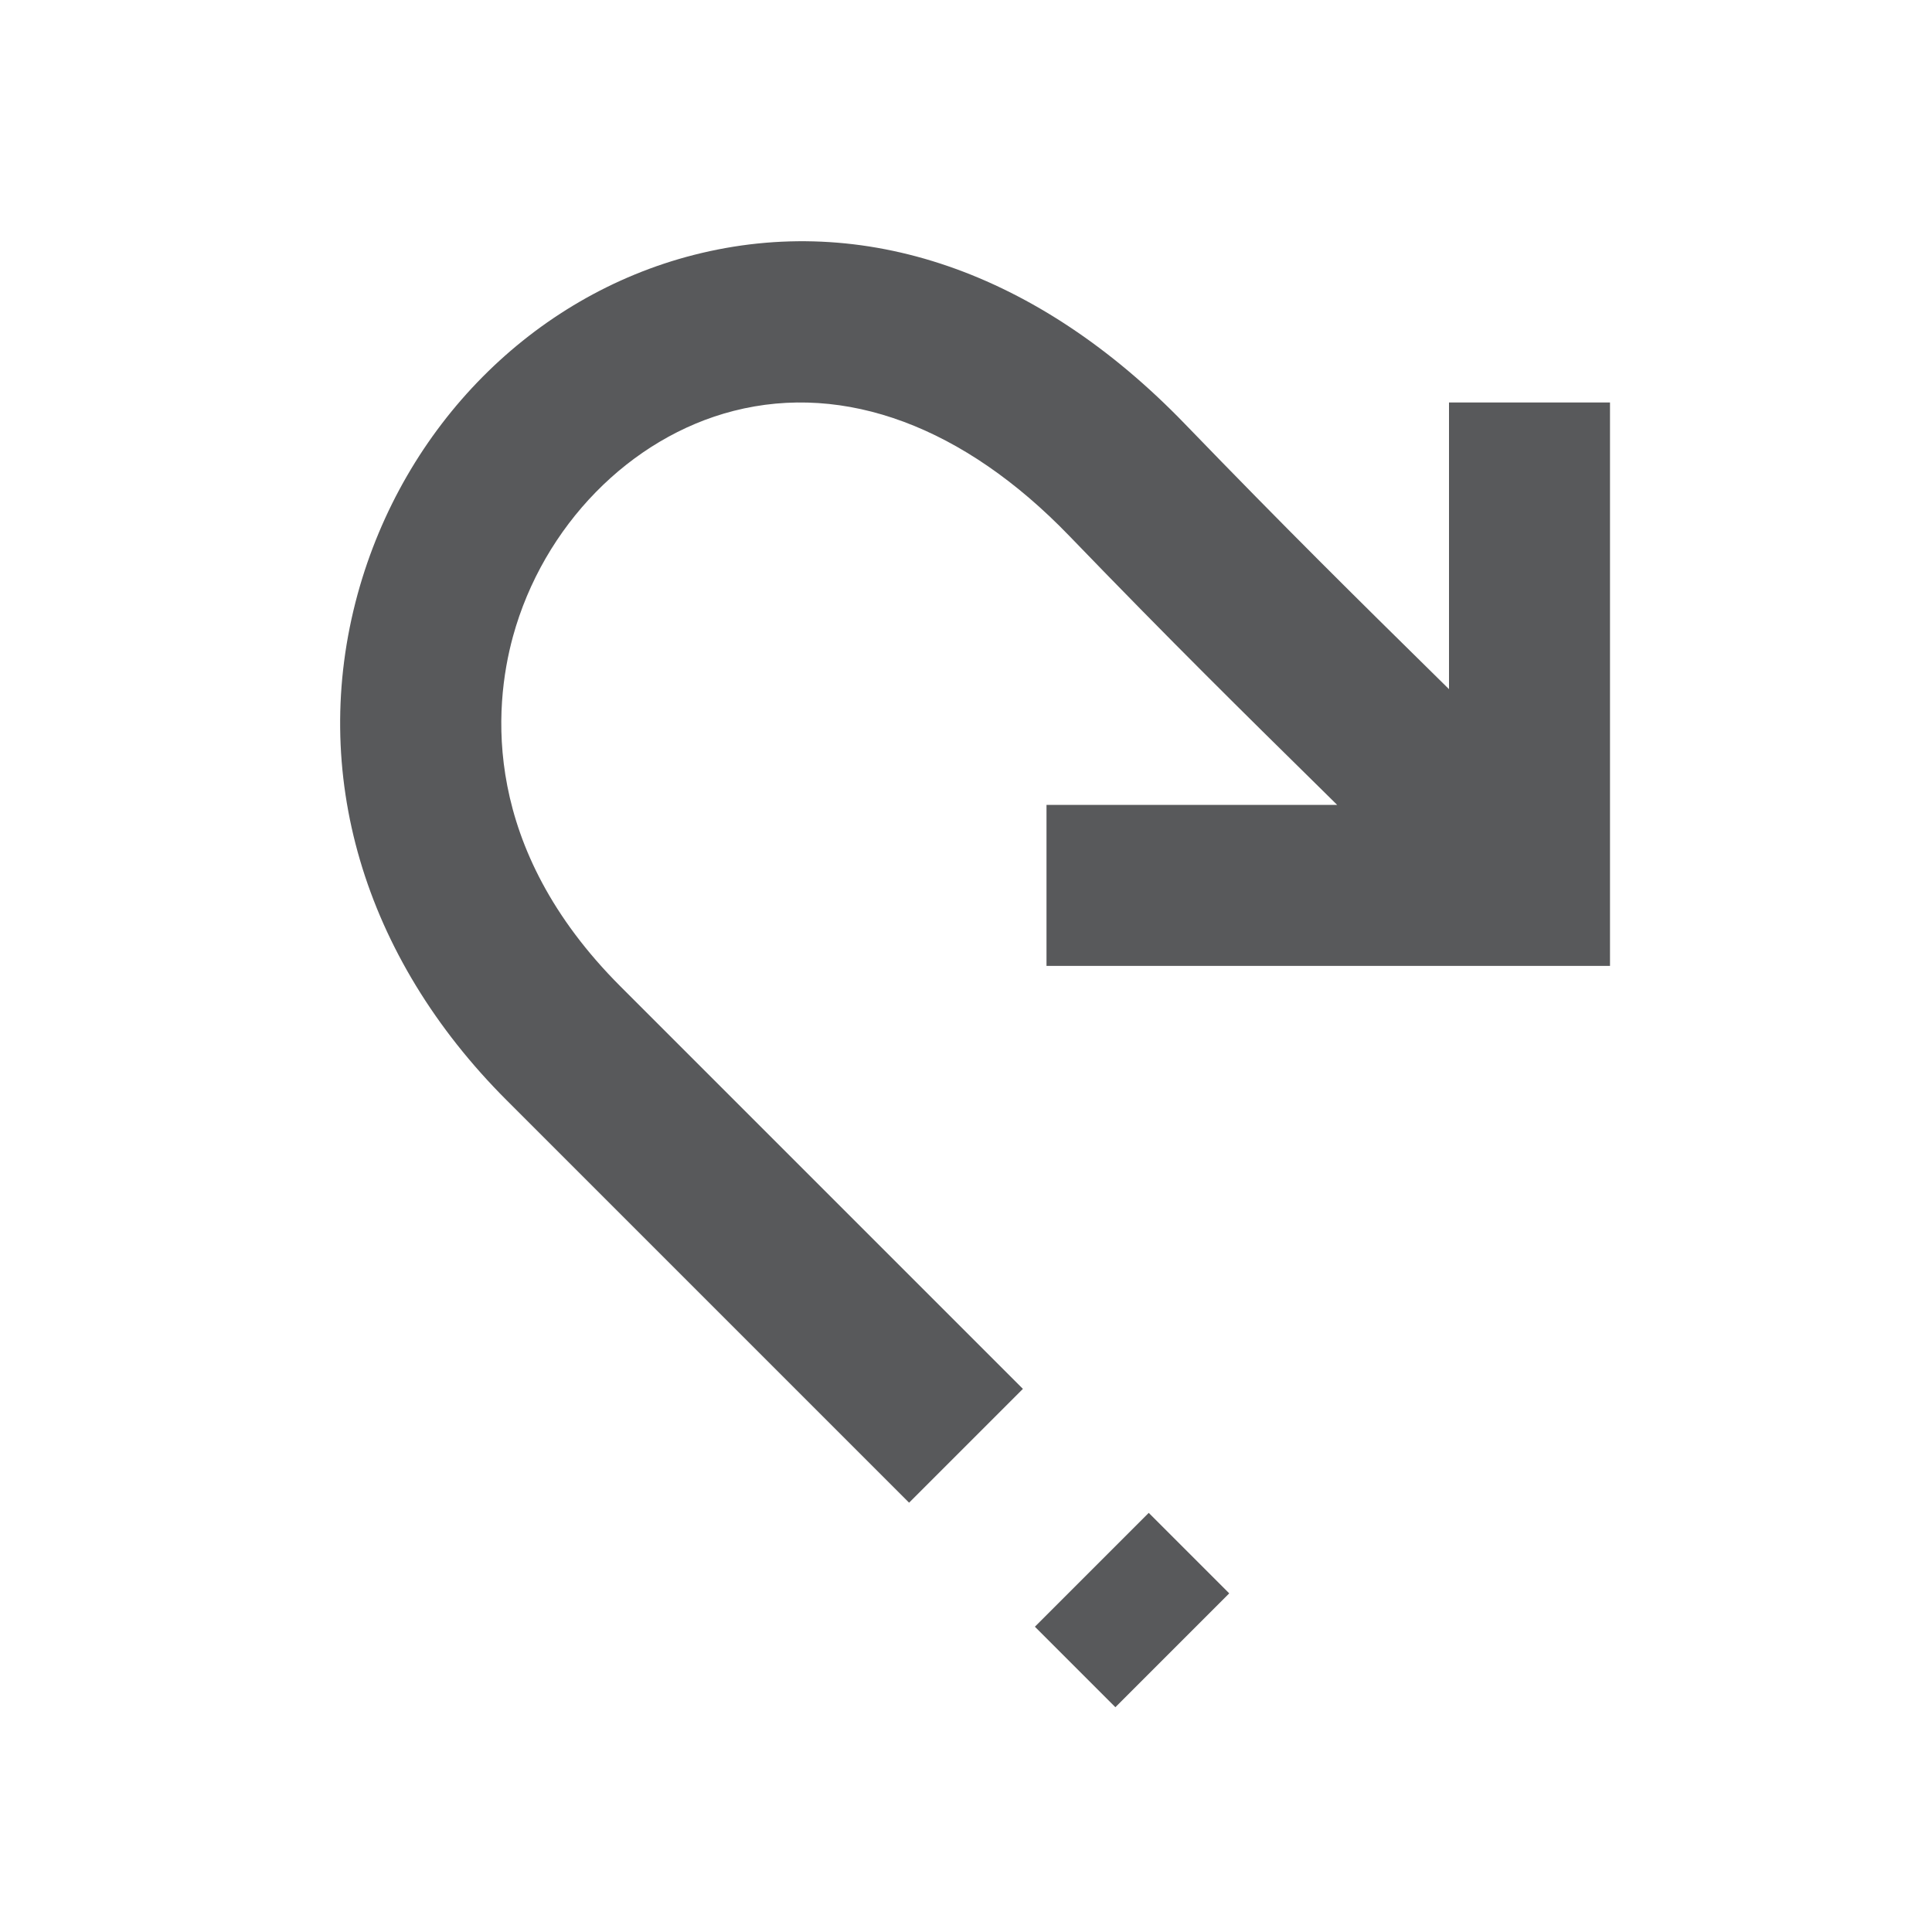
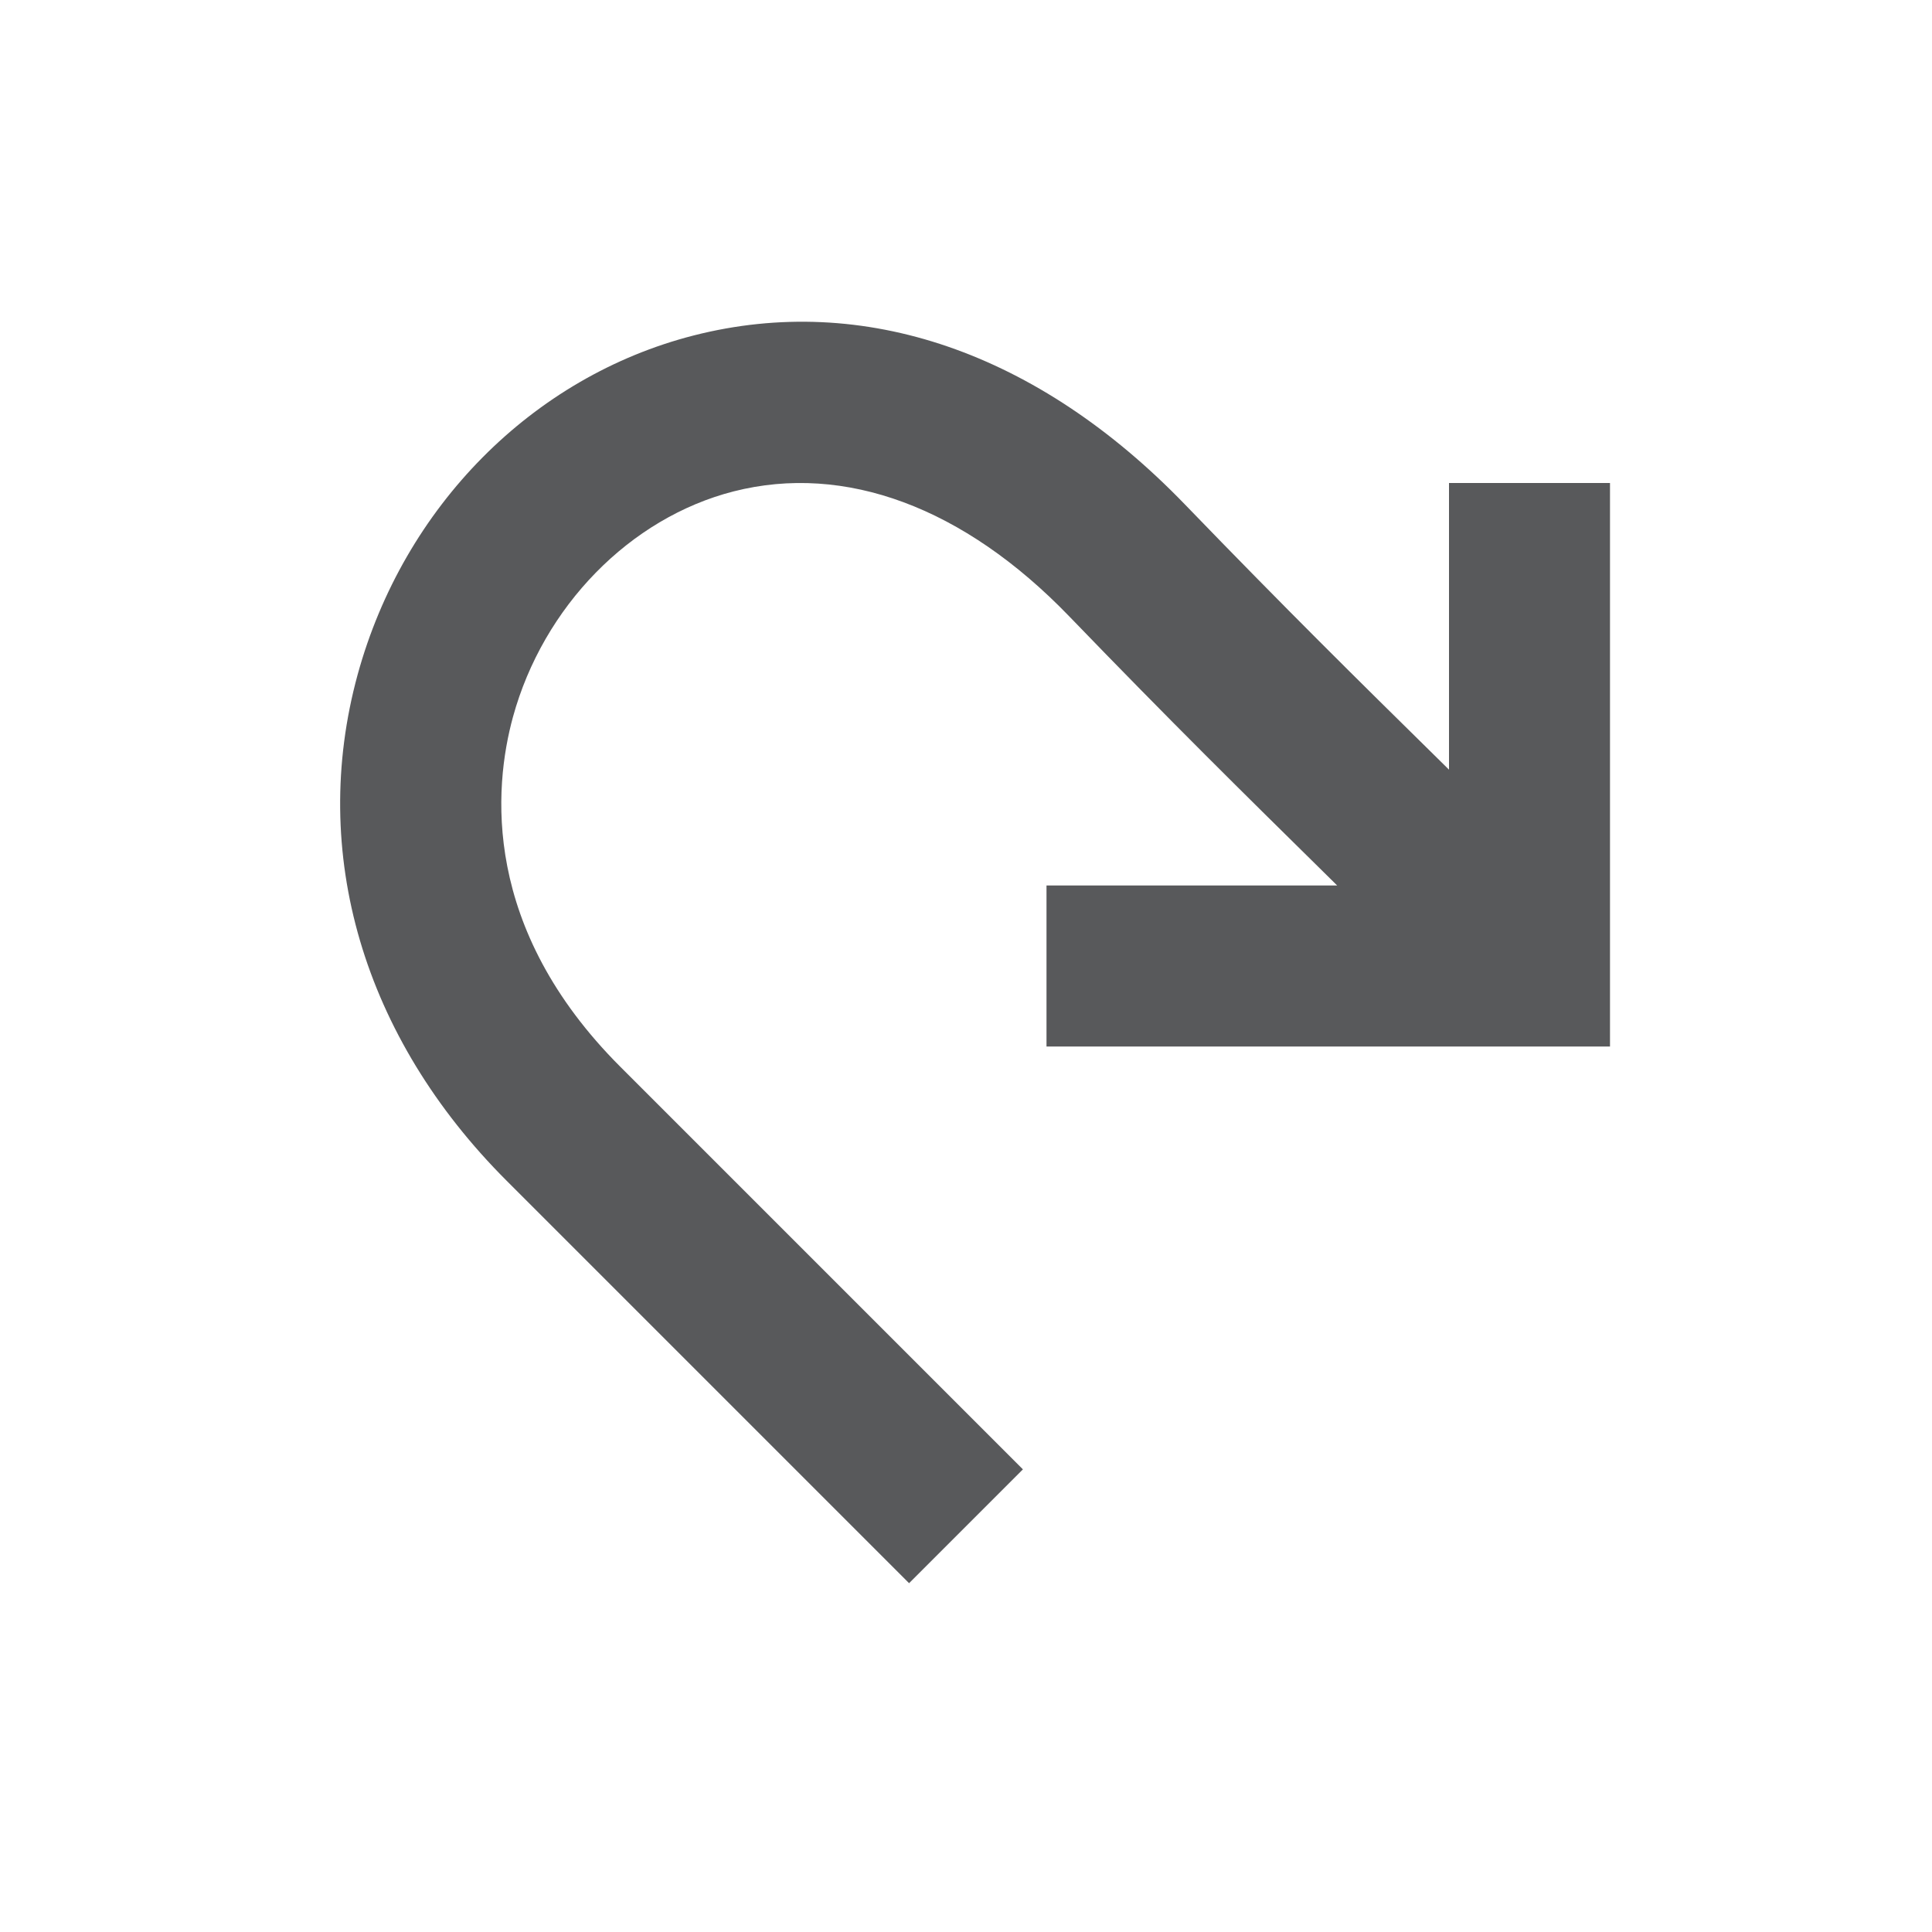
- <svg xmlns="http://www.w3.org/2000/svg" version="1.1" x="0px" y="0px" width="24px" height="24px" viewBox="0 0 24 24" enable-background="new 0 0 24 24" xml:space="preserve">
+ <svg xmlns="http://www.w3.org/2000/svg" version="1.1" x="0px" y="0px" viewBox="0 0 24 24" enable-background="new 0 0 24 24" xml:space="preserve">
  <g id="Structural_Icons">
    <g id="minus">
	</g>
    <g id="minus-small">
	</g>
    <g id="plus_1_">
	</g>
    <g id="plus-small">
	</g>
    <g id="ellipsis">
	</g>
    <g id="checkmark">
	</g>
    <g id="menu">
	</g>
    <g id="cross">
	</g>
    <g id="arrow">
	</g>
  </g>
  <g id="Form_Icons">
    <g id="attachment">
	</g>
    <g>
-       <path fill="#58595B" d="M18,5v3.561c-0.047-0.046-0.099-0.098-0.145-0.143c-0.998-0.982-1.874-1.846-3.136-3.152    c-1.826-1.891-3.991-2.637-6.101-2.099C6.615,3.679,5.016,5.293,4.443,7.379c-0.606,2.214,0.067,4.506,1.85,6.288l5,5l1.414-1.414    l-5-5C5.982,10.528,6.131,8.79,6.372,7.907c0.377-1.373,1.453-2.474,2.742-2.803c1.383-0.353,2.86,0.197,4.166,1.55    c1.276,1.322,2.162,2.194,3.172,3.188c0.051,0.05,0.107,0.106,0.159,0.157H13v2h7V5H18z" />
-       <rect x="13.355" y="19" transform="matrix(-0.7071 -0.7071 0.7071 -0.7071 9.8641 44.0858)" fill="#58595B" width="1.414" height="2" />
+       <path fill="#58595B" d="M18,6v3.561c-0.047-0.046-0.099-0.098-0.145-0.143c-0.998-0.982-1.874-1.846-3.136-3.152    c-1.826-1.891-3.991-2.637-6.101-2.099C6.615,4.679,5.016,6.293,4.443,8.379c-0.606,2.214,0.067,4.506,1.85,6.288l5,5l1.414-1.414    l-5-5C5.982,11.529,6.131,9.79,6.372,8.907c0.377-1.373,1.453-2.474,2.742-2.803c1.383-0.352,2.86,0.197,4.166,1.55    c1.276,1.322,2.162,2.194,3.172,3.189c0.051,0.05,0.108,0.106,0.159,0.157H13v2h7V6H18z" />
    </g>
  </g>
  <g id="Status_Icons">
    <g id="bell">
	</g>
  </g>
  <g id="Action_Icons">
</g>
  <g id="Navigation_Icons">
</g>
  <g id="PLAYGROUND">
</g>
</svg>
